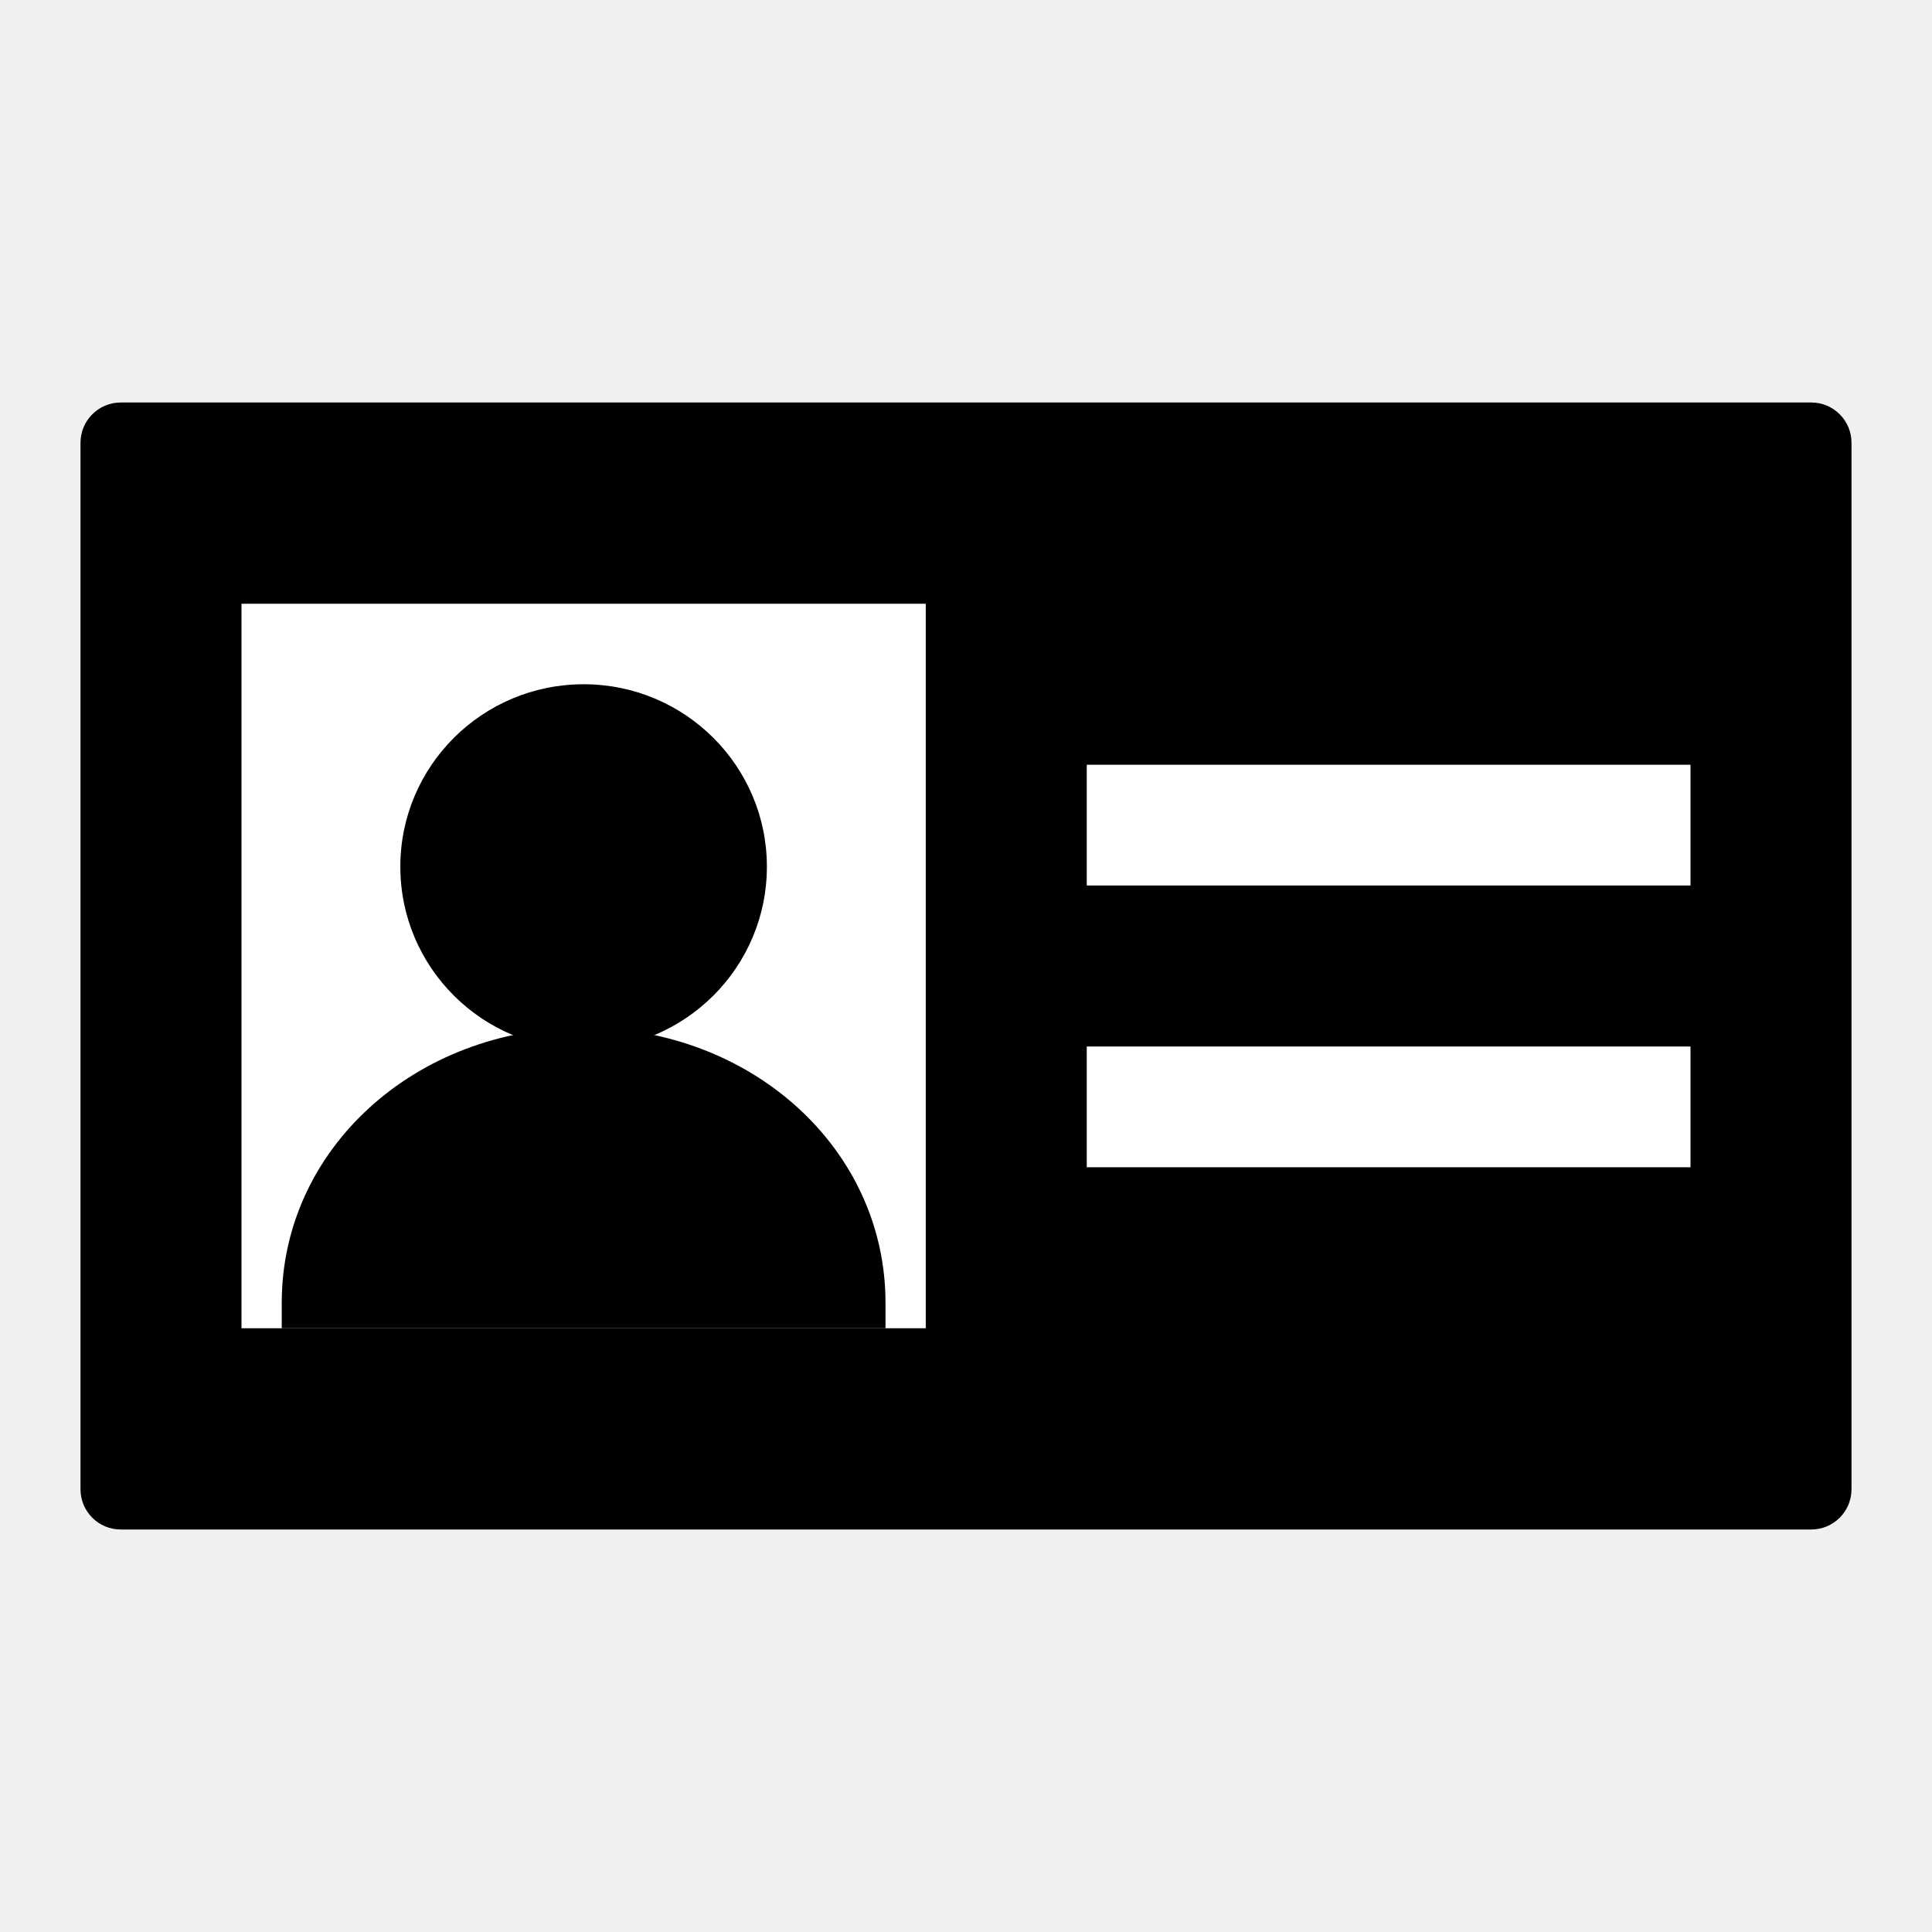
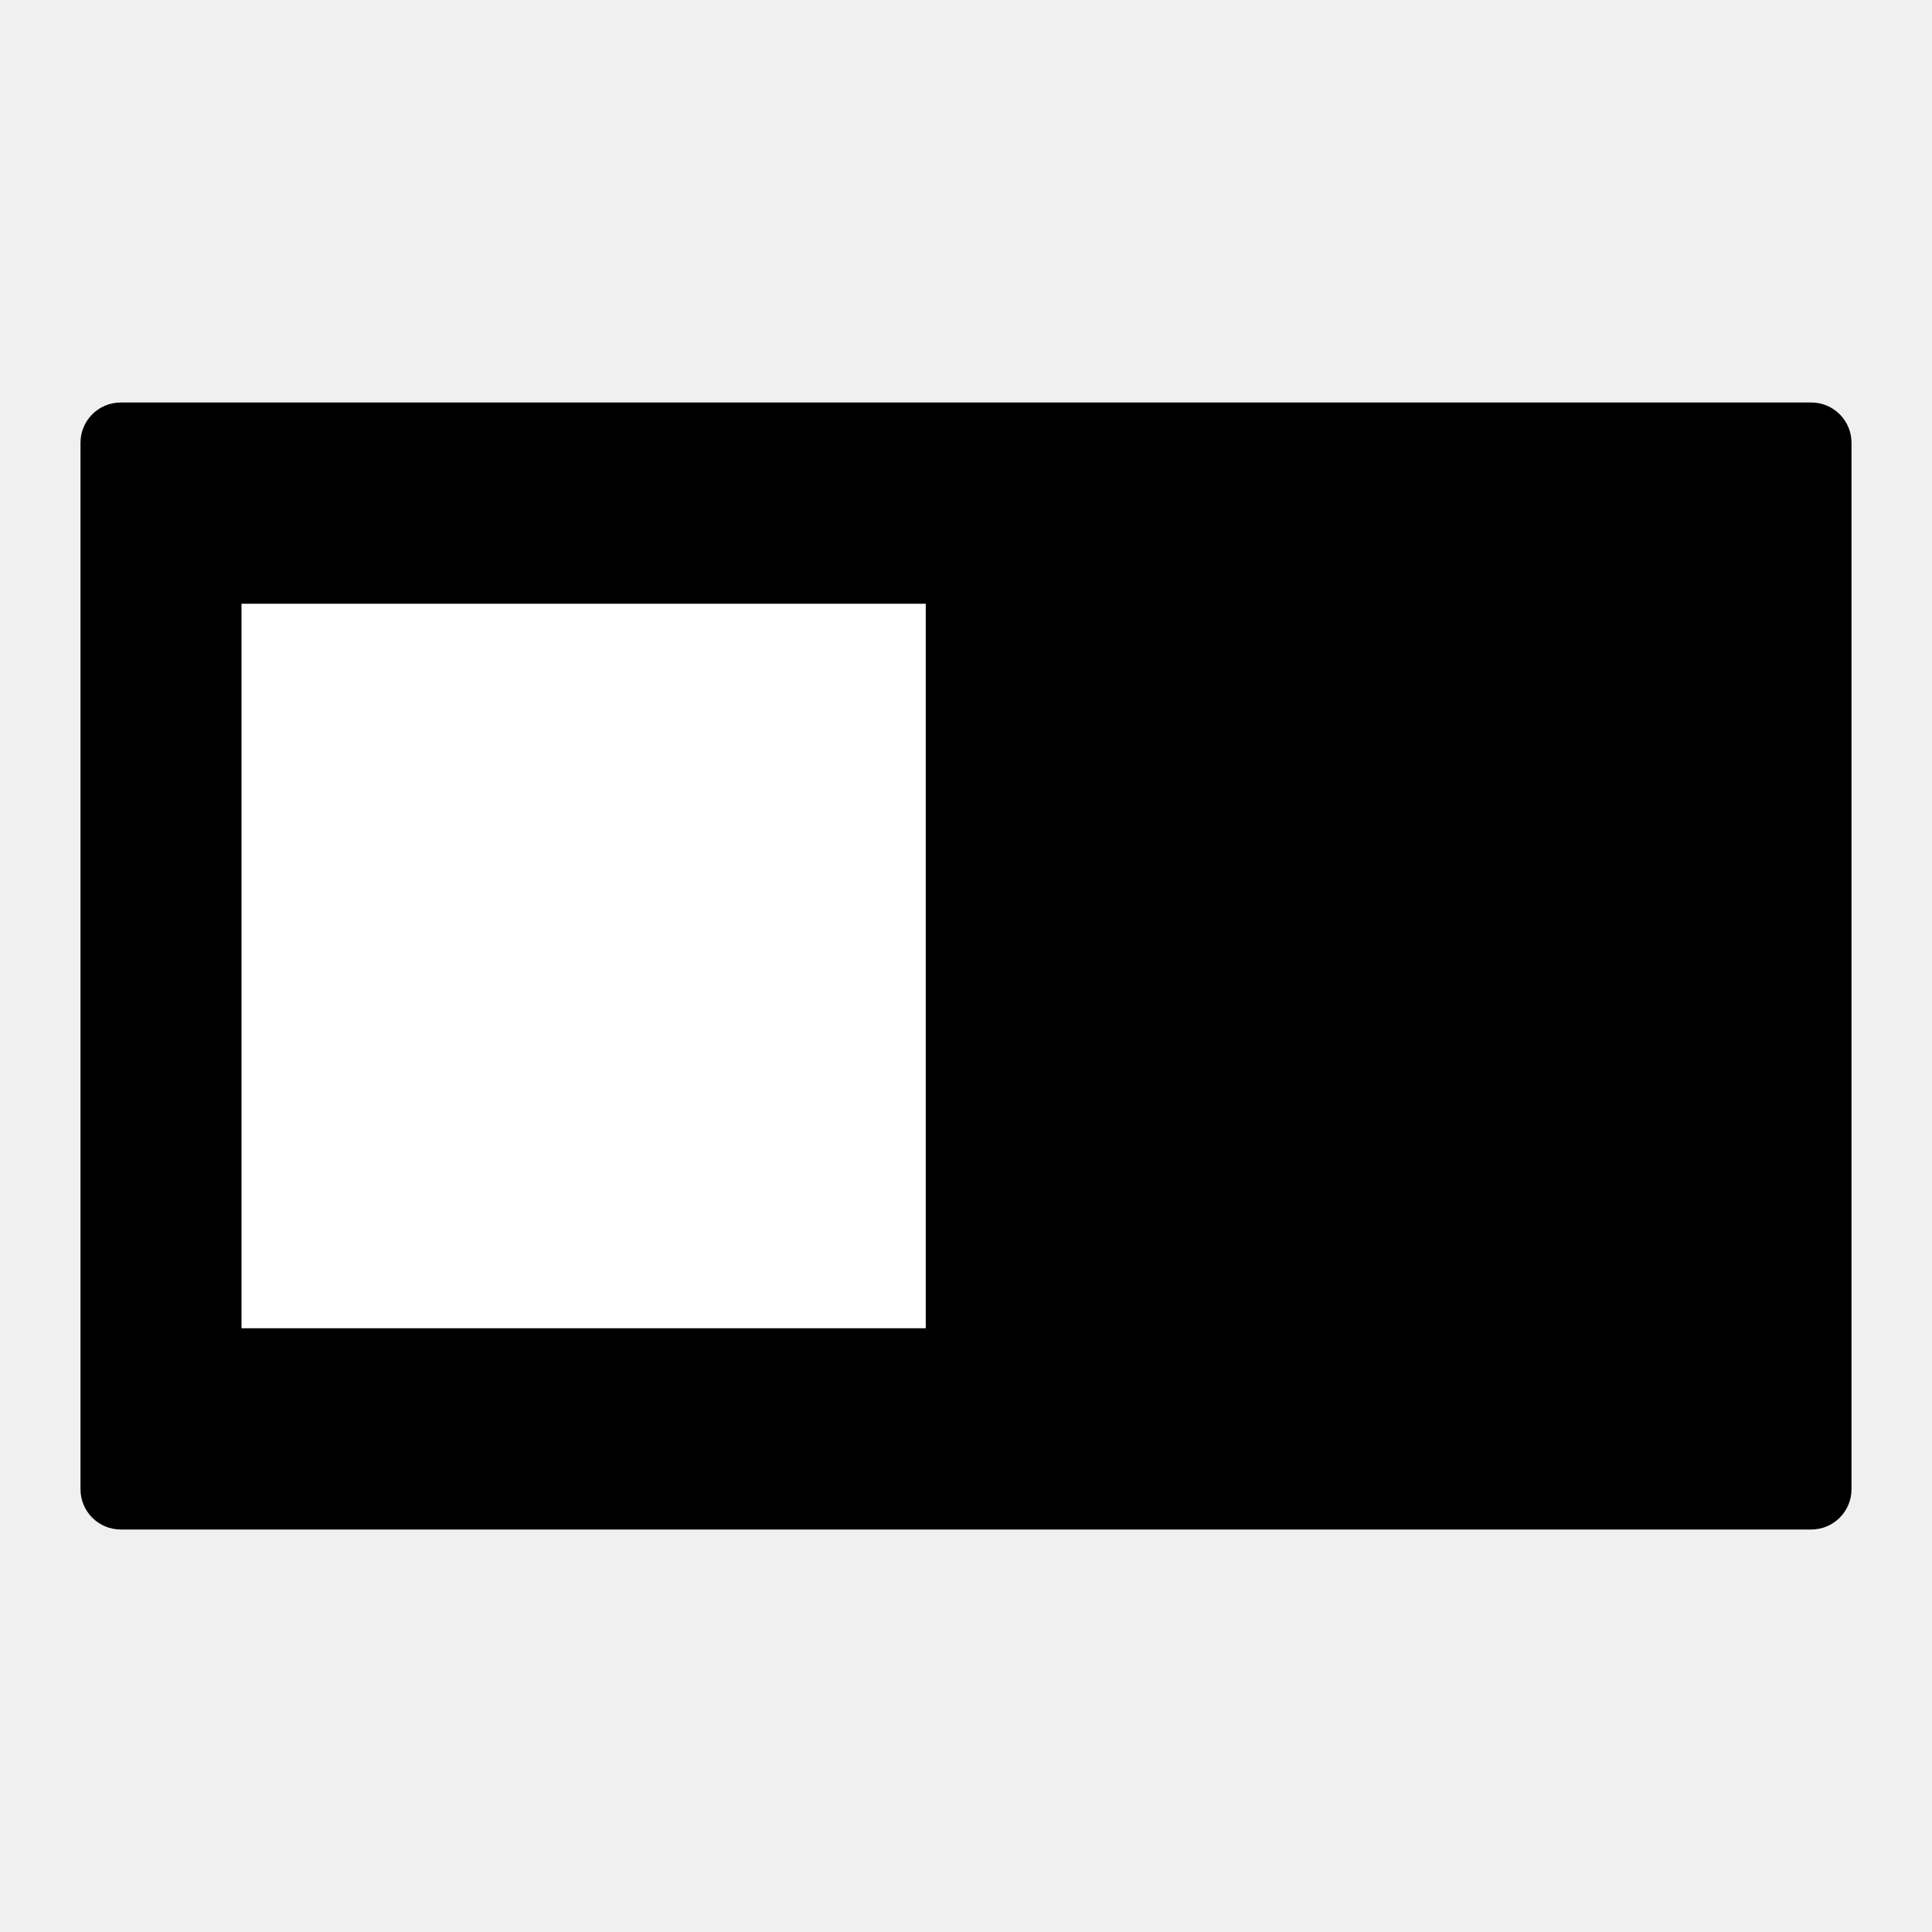
<svg xmlns="http://www.w3.org/2000/svg" viewBox="0 0 48 48" fill="none">
  <rect x="2" y="10" width="44" height="28" rx="1" fill="currentColor" />
-   <path d="M42 26H27V29H42V26ZM42 19H27V22H42V19ZM6 15H23V33H6z" fill="#FFF" />
-   <path d="M7 33C7 32.841 7 32.523 7 32.365C7 28.552 10.314 25.533 14.5 25.533C18.686 25.533 22 28.552 22 32.365C22 32.523 22 32.841 22 33" fill="currentColor" />
-   <path d="M14.5 26.067C17.015 26.067 19.053 24.037 19.053 21.533C19.053 19.03 17.015 17 14.5 17C11.985 17 9.946 19.03 9.946 21.533C9.946 24.037 11.985 26.067 14.5 26.067Z" fill="currentColor" />
+   <path d="M42 26H27V29H42V26ZM42 19H27V22H42V19Z" />
+   <path fill="#FFF" d="M6 15H23V33H6z" />
+   <path d="M7 33C7 32.841 7 32.523 7 32.365C7 28.552 10.314 25.533 14.5 25.533C18.686 25.533 22 28.552 22 32.365C22 32.523 22 32.841 22 33" />
+   <path d="M14.5 26.067C17.015 26.067 19.053 24.037 19.053 21.533C19.053 19.03 17.015 17 14.5 17C11.985 17 9.946 19.03 9.946 21.533C9.946 24.037 11.985 26.067 14.5 26.067Z" />
</svg>
